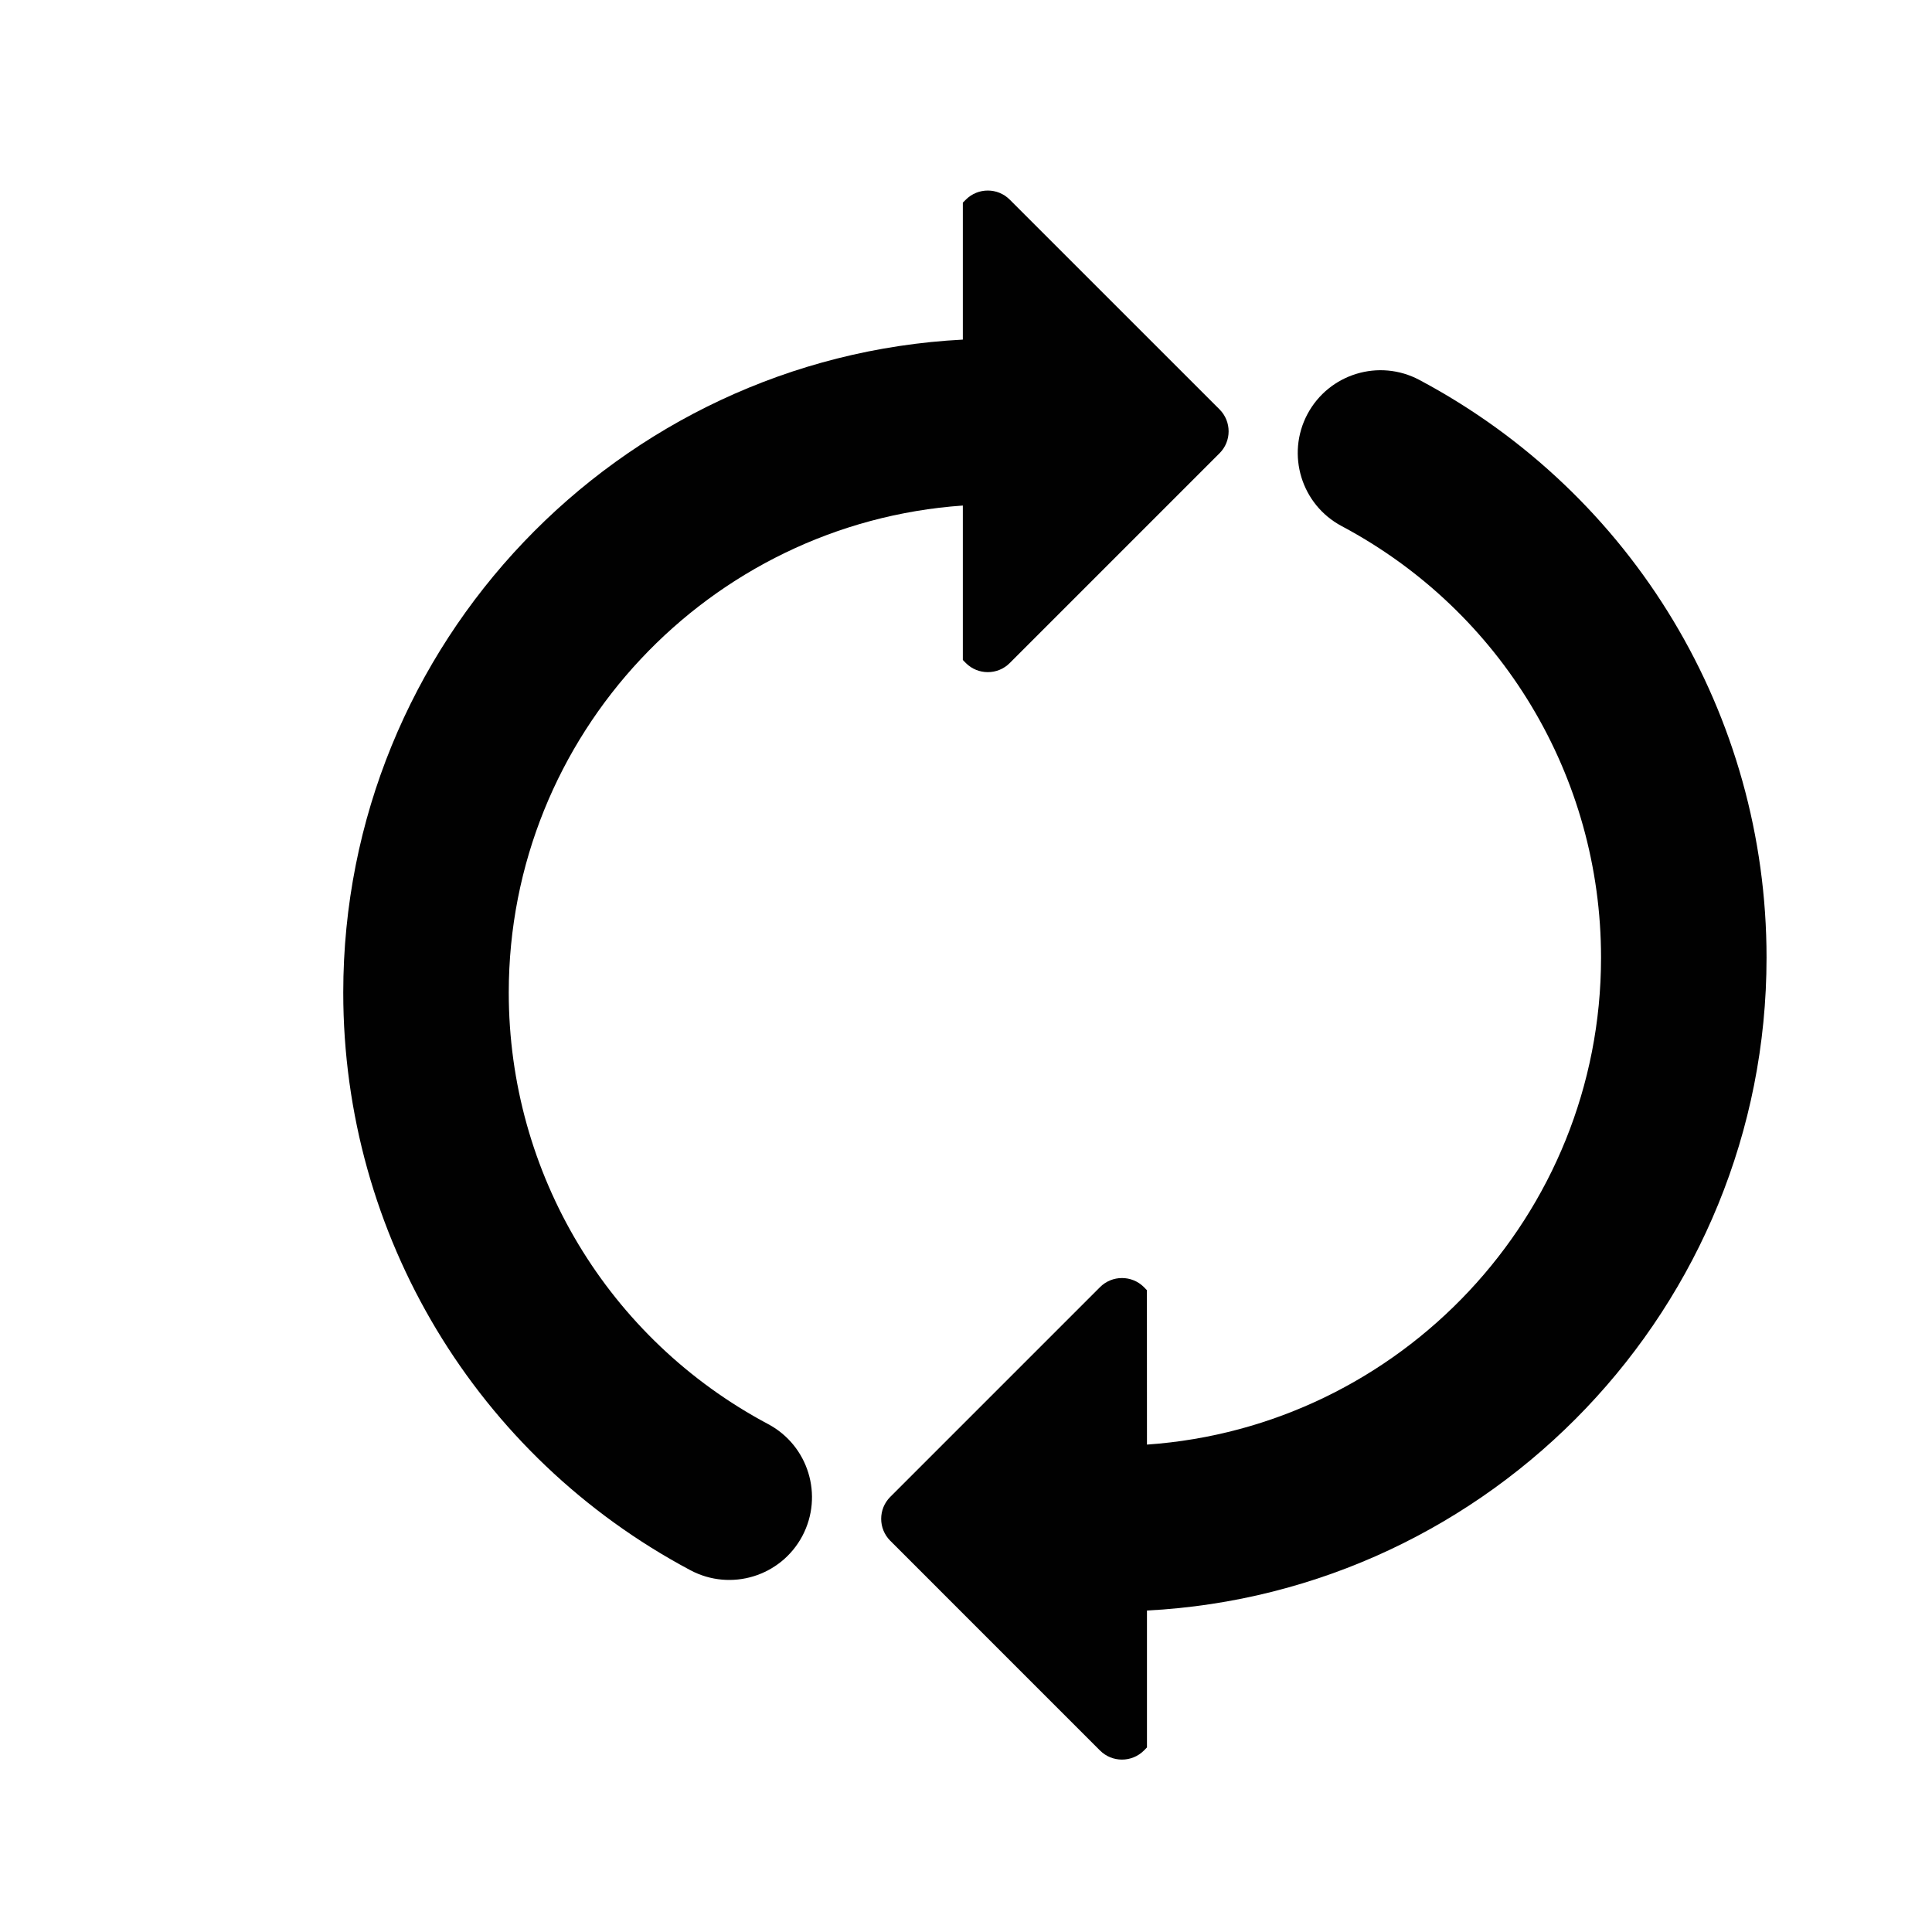
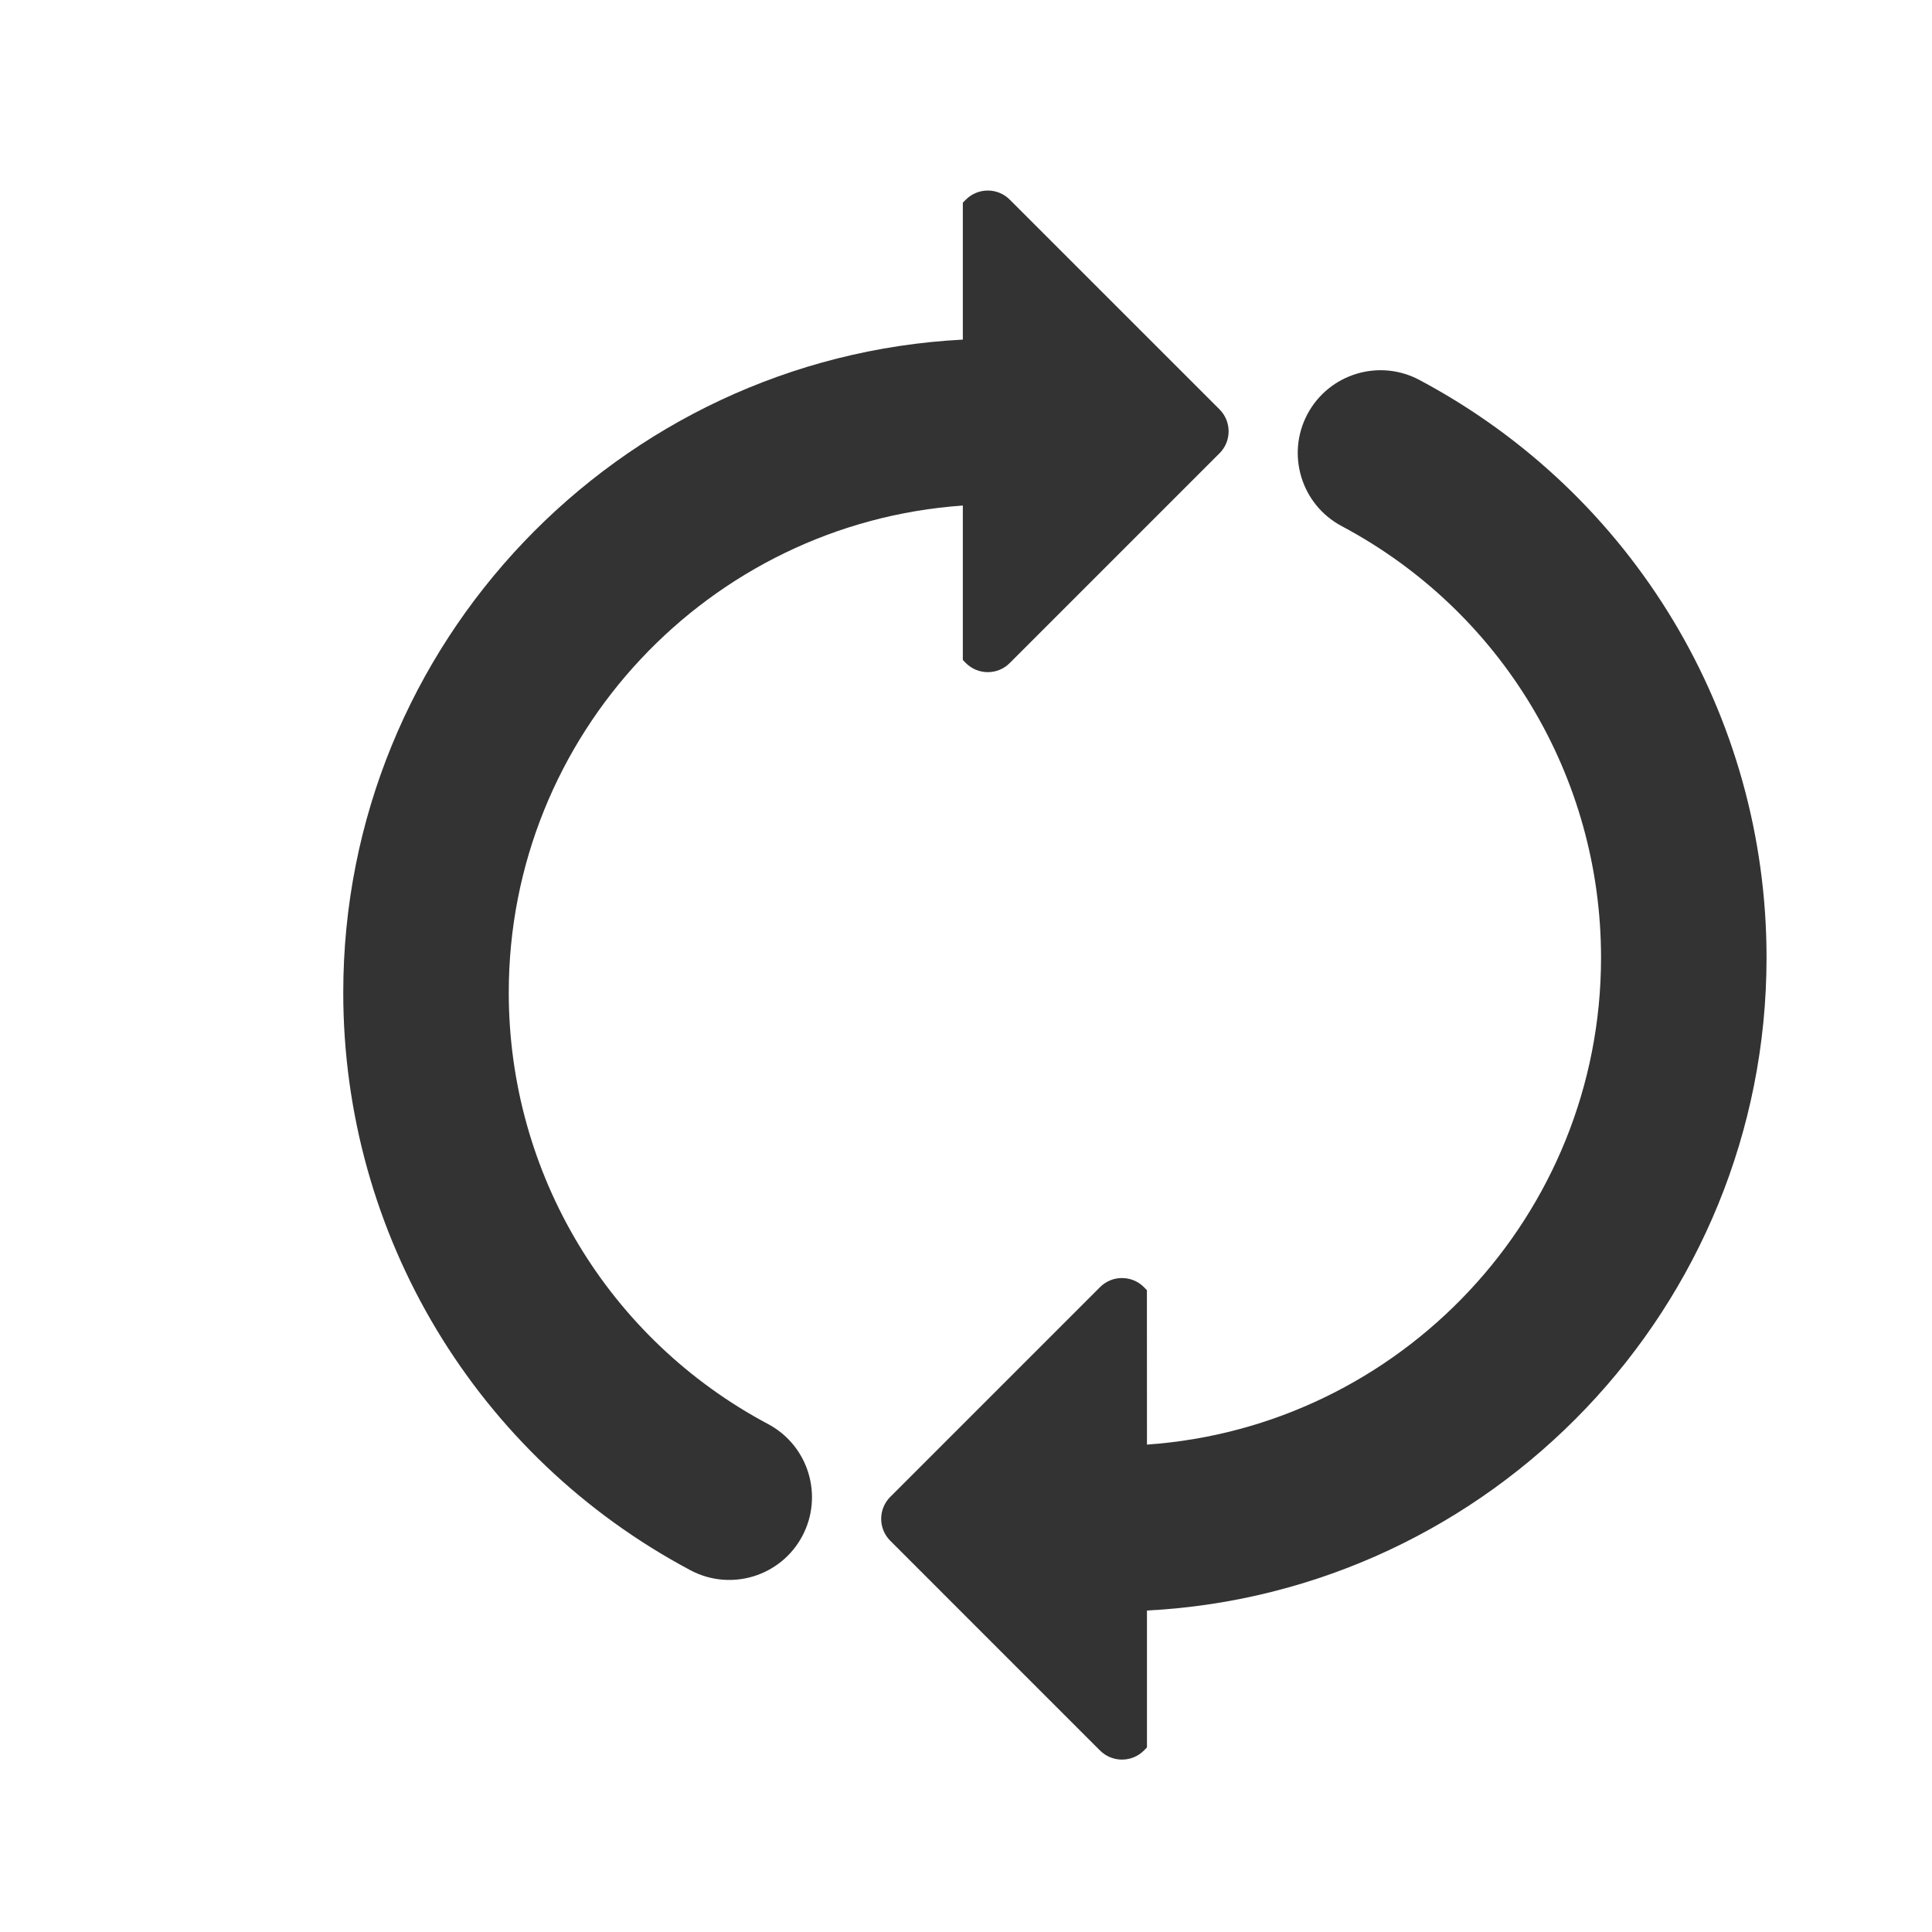
<svg xmlns="http://www.w3.org/2000/svg" version="1.1" id="Layer_1" x="0px" y="0px" width="36px" height="36px" viewBox="0 0 36 36" style="enable-background:new 0 0 36 36;" xml:space="preserve">
  <g>
-     <path style="fill:#010101;" d="M22.724,8.446l-3.909,3.909c-0.225,0.226-0.592,0.226-0.818,0l-0.056-0.057V9.42   C13.22,9.75,9.48,13.693,9.48,18.496c0,3.373,1.851,6.454,4.833,8.04c0.751,0.4,1.036,1.333,0.637,2.086   c-0.4,0.752-1.333,1.037-2.085,0.637c-3.99-2.123-6.469-6.247-6.469-10.763c0-6.504,5.123-11.834,11.545-12.168V3.776l0.056-0.056   c0.226-0.226,0.593-0.226,0.818,0l3.909,3.908C22.95,7.854,22.95,8.221,22.724,8.446z" />
-     <path style="fill:#010101;" d="M20.497,32.618l-3.908-3.908c-0.226-0.226-0.226-0.592,0-0.818l3.908-3.908   c0.226-0.226,0.593-0.226,0.819,0l0.055,0.057l0.001,2.877c4.72-0.329,8.461-4.272,8.461-9.075c0-3.373-1.852-6.454-4.833-8.04   c-0.752-0.4-1.037-1.334-0.638-2.086c0.401-0.752,1.335-1.038,2.087-0.637c3.989,2.123,6.468,6.247,6.468,10.763   c0,6.504-5.123,11.834-11.545,12.167v2.551l-0.056,0.057C21.09,32.844,20.723,32.844,20.497,32.618z" />
+     <path style="fill:#333333;" d="M22.724,8.446l-3.909,3.909c-0.225,0.226-0.592,0.226-0.818,0l-0.056-0.057V9.42   C13.22,9.75,9.48,13.693,9.48,18.496c0,3.373,1.851,6.454,4.833,8.04c0.751,0.4,1.036,1.333,0.637,2.086   c-0.4,0.752-1.333,1.037-2.085,0.637c-3.99-2.123-6.469-6.247-6.469-10.763c0-6.504,5.123-11.834,11.545-12.168V3.776l0.056-0.056   c0.226-0.226,0.593-0.226,0.818,0l3.909,3.908C22.95,7.854,22.95,8.221,22.724,8.446z" />
+     <path style="fill:#333333;" d="M20.497,32.618l-3.908-3.908c-0.226-0.226-0.226-0.592,0-0.818l3.908-3.908   c0.226-0.226,0.593-0.226,0.819,0l0.055,0.057l0.001,2.877c4.72-0.329,8.461-4.272,8.461-9.075c0-3.373-1.852-6.454-4.833-8.04   c-0.752-0.4-1.037-1.334-0.638-2.086c0.401-0.752,1.335-1.038,2.087-0.637c3.989,2.123,6.468,6.247,6.468,10.763   c0,6.504-5.123,11.834-11.545,12.167v2.551l-0.056,0.057C21.09,32.844,20.723,32.844,20.497,32.618z" />
  </g>
</svg>
